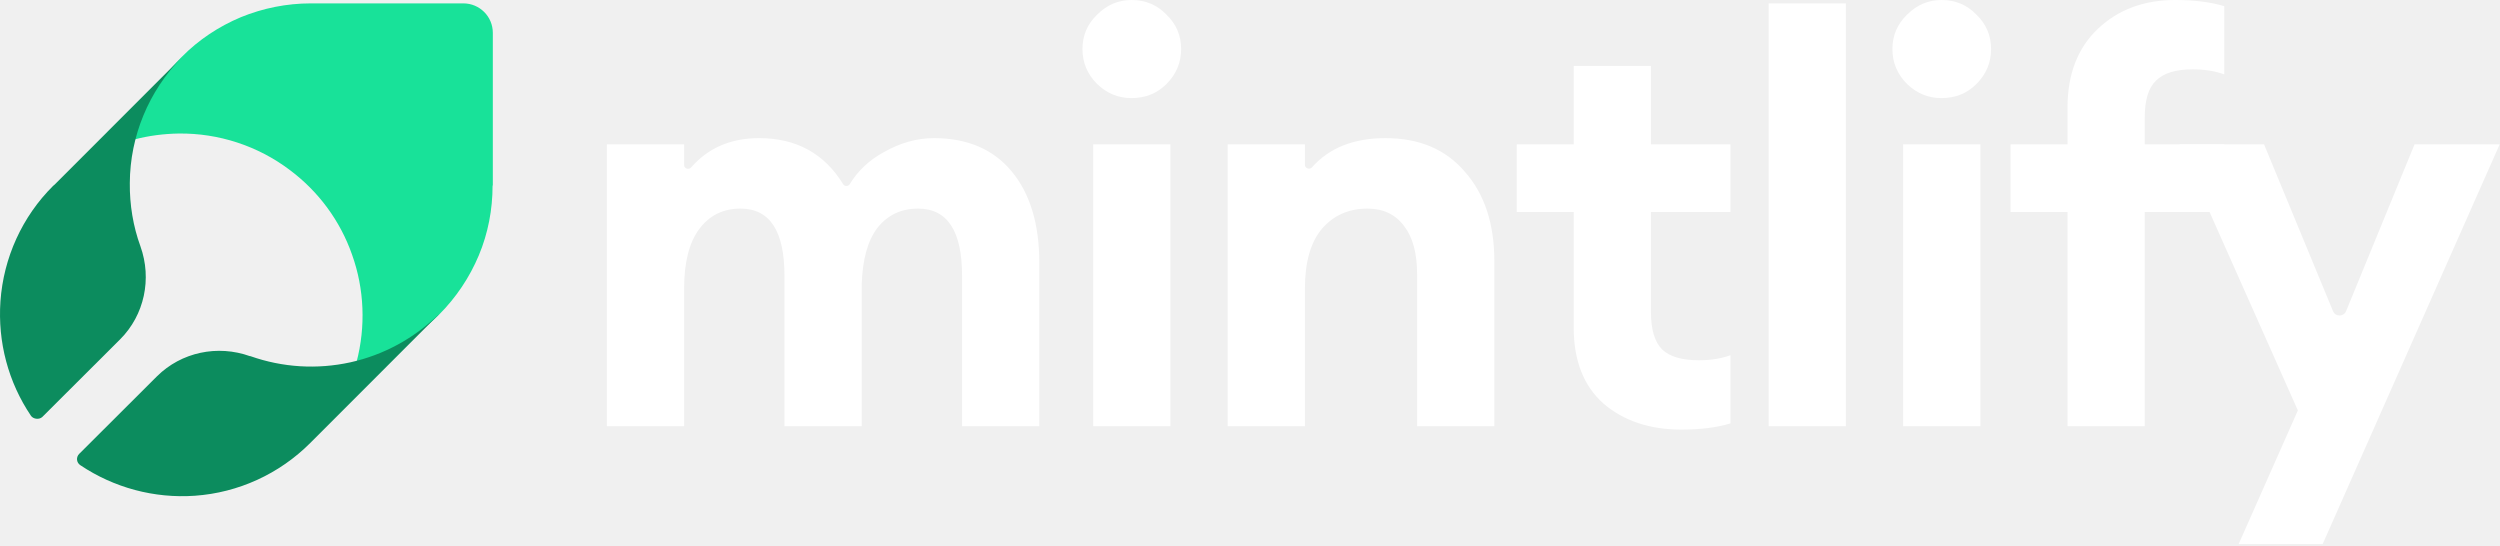
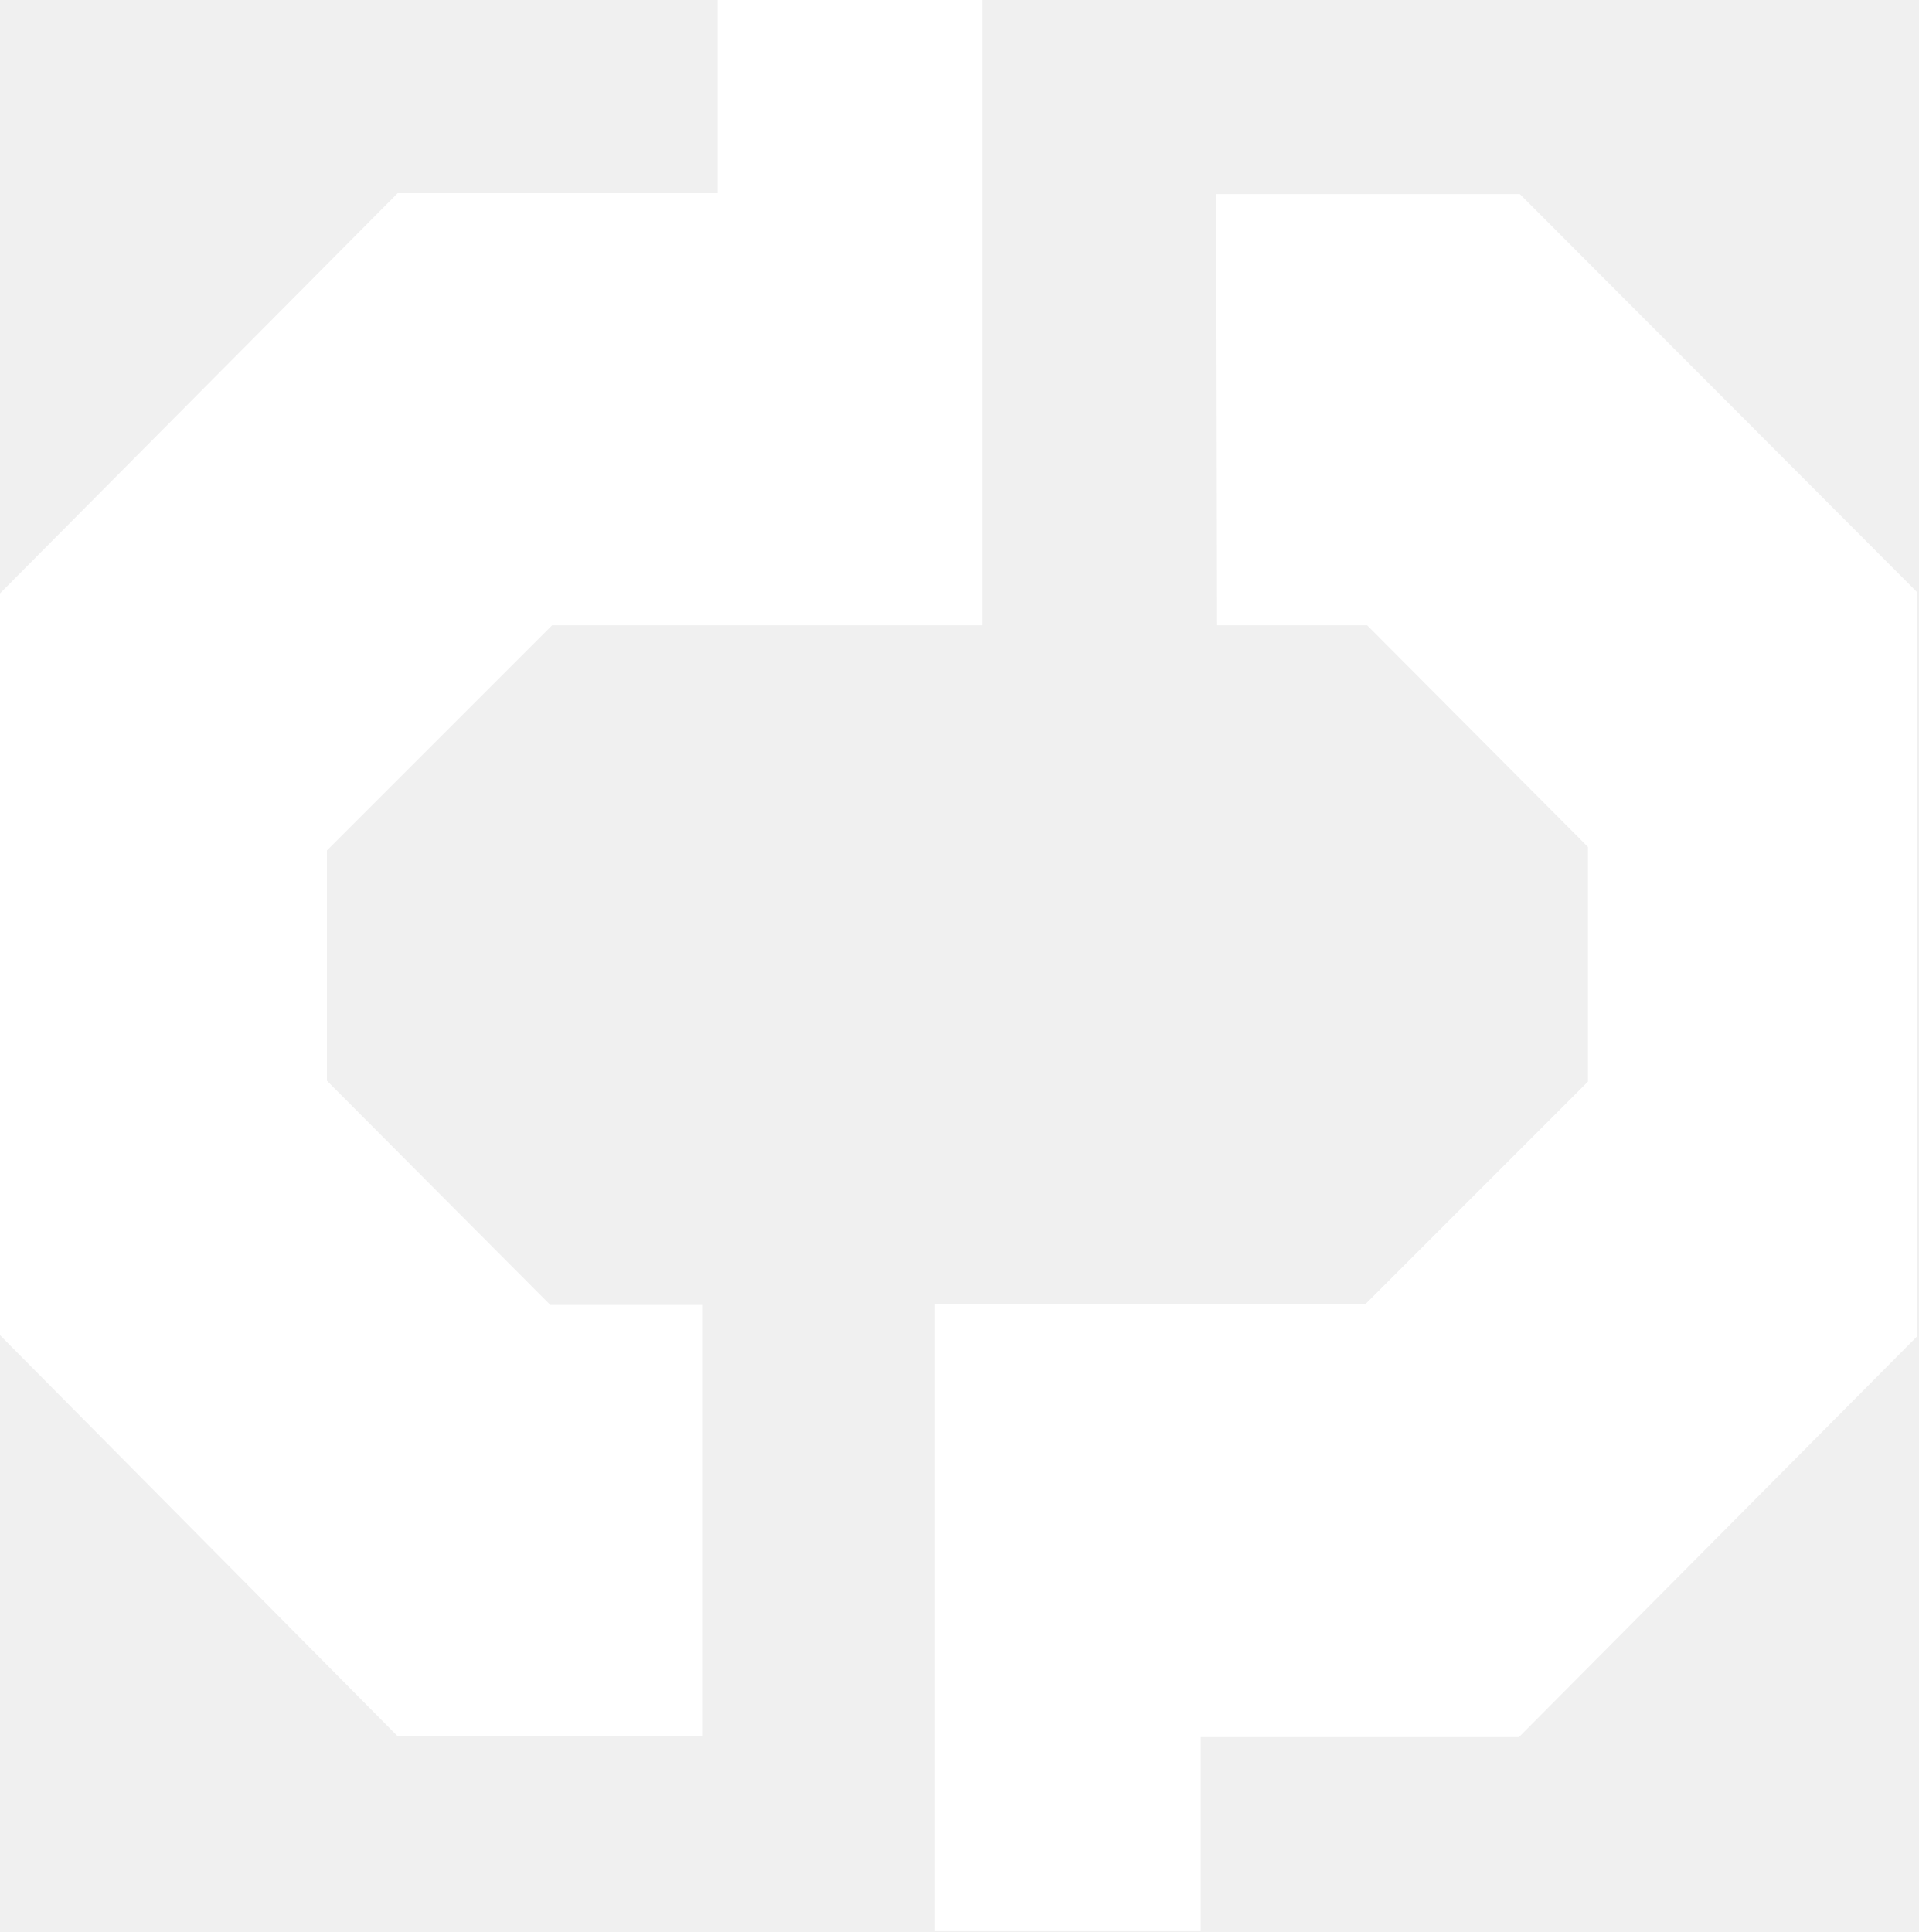
- <svg xmlns="http://www.w3.org/2000/svg" width="1682" height="367" viewBox="0 0 1682 367" fill="none">
-   <path d="M1562.69 366.037H1506.17L1546 276.14L1466.34 97.105H1523.24L1569.66 209.337C1571.28 213.26 1576.84 213.253 1578.45 209.325L1624.52 97.105H1681.79L1562.69 366.037Z" fill="white" />
-   <path d="M1391.02 286.761V142.622H1352.71V97.104H1391.02V72.449C1391.02 49.943 1397.85 32.242 1411.5 19.345C1425.16 6.448 1442.48 0 1463.47 0C1476.37 0 1487.37 1.391 1496.47 4.172V50.069C1490.4 47.793 1483.32 46.656 1475.23 46.656C1463.85 46.656 1455.63 49.184 1450.57 54.242C1445.51 59.046 1442.99 67.265 1442.99 78.897V97.104H1496.47V142.622H1442.99V286.761H1391.02Z" fill="white" />
-   <path d="M1306.22 66.001C1297.37 66.001 1289.66 62.84 1283.08 56.518C1276.51 49.943 1273.22 42.104 1273.22 33C1273.22 23.897 1276.51 16.184 1283.08 9.862C1289.66 3.287 1297.37 0 1306.22 0C1315.58 0 1323.42 3.287 1329.74 9.862C1336.31 16.184 1339.6 23.897 1339.6 33C1339.6 42.104 1336.31 49.943 1329.74 56.518C1323.42 62.84 1315.58 66.001 1306.22 66.001ZM1280.43 286.761V97.104H1332.39V286.761H1280.43Z" fill="white" />
-   <path d="M1189.94 286.761V2.276H1241.91V286.761H1189.94Z" fill="white" />
-   <path d="M1131.24 289.037C1110 289.037 1092.55 283.221 1078.89 271.588C1065.49 259.703 1058.79 242.634 1058.79 220.381V142.622H1020.48V97.104H1058.79V44.38H1110.76V97.104H1164.24V142.622H1110.76V210.14C1110.76 221.772 1113.29 230.117 1118.34 235.174C1123.4 239.979 1131.62 242.381 1143 242.381C1151.09 242.381 1158.17 241.243 1164.24 238.967V284.864C1155.14 287.646 1144.14 289.037 1131.24 289.037Z" fill="white" />
-   <path d="M825.979 286.761V97.104H877.945V110.967C877.945 113.311 881.135 114.347 882.688 112.591C894.273 99.485 910.773 92.932 932.187 92.932C954.946 92.932 972.774 100.518 985.67 115.69C998.82 130.61 1005.39 150.587 1005.39 175.622V286.761H953.429V184.346C953.429 170.438 950.521 159.691 944.704 152.104C938.888 144.265 930.67 140.346 920.049 140.346C907.405 140.346 897.164 144.898 889.325 154.001C881.738 163.105 877.945 176.507 877.945 194.208V286.761H825.979Z" fill="white" />
-   <path d="M761.286 66.001C752.436 66.001 744.723 62.84 738.148 56.518C731.574 49.943 728.286 42.104 728.286 33C728.286 23.897 731.574 16.184 738.148 9.862C744.723 3.287 752.436 0 761.286 0C770.643 0 778.482 3.287 784.804 9.862C791.379 16.184 794.666 23.897 794.666 33C794.666 42.104 791.379 49.943 784.804 56.518C778.482 62.84 770.643 66.001 761.286 66.001ZM735.493 286.761V97.104H787.459V286.761H735.493Z" fill="white" />
-   <path d="M647.273 286.761V185.484C647.273 155.392 637.411 140.346 617.686 140.346C606.307 140.346 597.204 144.645 590.376 153.242C583.801 161.84 580.261 174.61 579.755 191.553V286.761H527.789V185.484C527.789 155.392 517.927 140.346 498.203 140.346C486.571 140.346 477.341 144.898 470.513 154.001C463.685 163.105 460.272 176.507 460.272 194.208V286.761H408.306V97.104H460.272V111.103C460.272 113.435 463.407 114.462 464.939 112.704C476.419 99.522 491.68 92.932 510.72 92.932C535.742 92.932 554.588 103.262 567.259 123.923C568.258 125.553 570.718 125.527 571.712 123.894C577.189 114.891 584.802 107.731 594.548 102.414C605.675 96.093 616.928 92.932 628.307 92.932C650.813 92.932 668.261 100.391 680.652 115.311C693.043 130.231 699.239 150.714 699.239 176.76V286.761H647.273Z" fill="white" />
-   <path d="M331.569 124.833V22.09C331.569 11.065 322.625 2.276 311.764 2.276H209.069C192.938 2.276 176.967 5.472 162.113 11.544C147.26 17.775 133.685 26.724 122.345 38.228L121.546 39.027C106.533 54.207 95.833 73.062 90.402 93.834C100.145 91.277 110.206 89.999 120.268 89.839C147.1 89.52 173.453 98.148 194.855 114.287C214.18 128.668 228.873 148.481 236.859 171.331C245.164 194.5 246.122 219.746 239.893 243.554C260.496 238.122 279.503 227.416 294.675 212.396L295.474 211.597C306.813 200.252 315.917 186.67 322.145 171.81C328.374 156.95 331.409 140.971 331.409 124.833H331.569Z" fill="#18E299" />
-   <path d="M87.337 123.098C87.496 91.579 100.066 61.334 122.182 38.73L36.739 124.212C36.421 124.531 36.102 124.69 35.784 125.008C14.941 145.702 2.371 173.4 0.303 202.69C-1.607 230.07 5.553 257.131 20.828 279.736C22.285 281.892 26.238 282.601 28.466 280.532L80.813 228.319C97.202 211.923 102.293 187.568 94.497 165.759C89.564 152.229 87.178 137.743 87.337 123.098Z" fill="#0C8C5E" />
-   <path d="M294.976 211.605C278.587 227.683 258.062 238.826 235.786 243.761C213.351 248.695 190.121 247.263 168.482 239.622C168.482 239.622 168.323 239.622 168.164 239.622C146.365 231.822 122.022 236.916 105.633 253.153L53.285 305.365C51.057 307.594 51.376 311.255 54.081 313.006C76.674 328.129 103.724 335.451 131.091 333.541C160.368 331.472 187.894 318.896 208.737 298.043L209.533 297.247L294.976 211.765V211.605Z" fill="#0C8C5E" />
+ <svg xmlns="http://www.w3.org/2000/svg" width="1112" height="1120" viewBox="0 0 1112 1120" fill="none">
+   <path d="M569.5 0H416V112H230.5L0 344V774L230.5 1006.5H407V756.5H319L189.5 626.5V493L320 362.5H569.5V0Z" fill="white" />
+   <path d="M696 1119.5H542V756H791.5L920.5 627V491L792.5 362.5H705.5L705 112.5H881L1111.5 343.5V774.5L880.5 1007H696V1119.5Z" fill="white" />
</svg>
